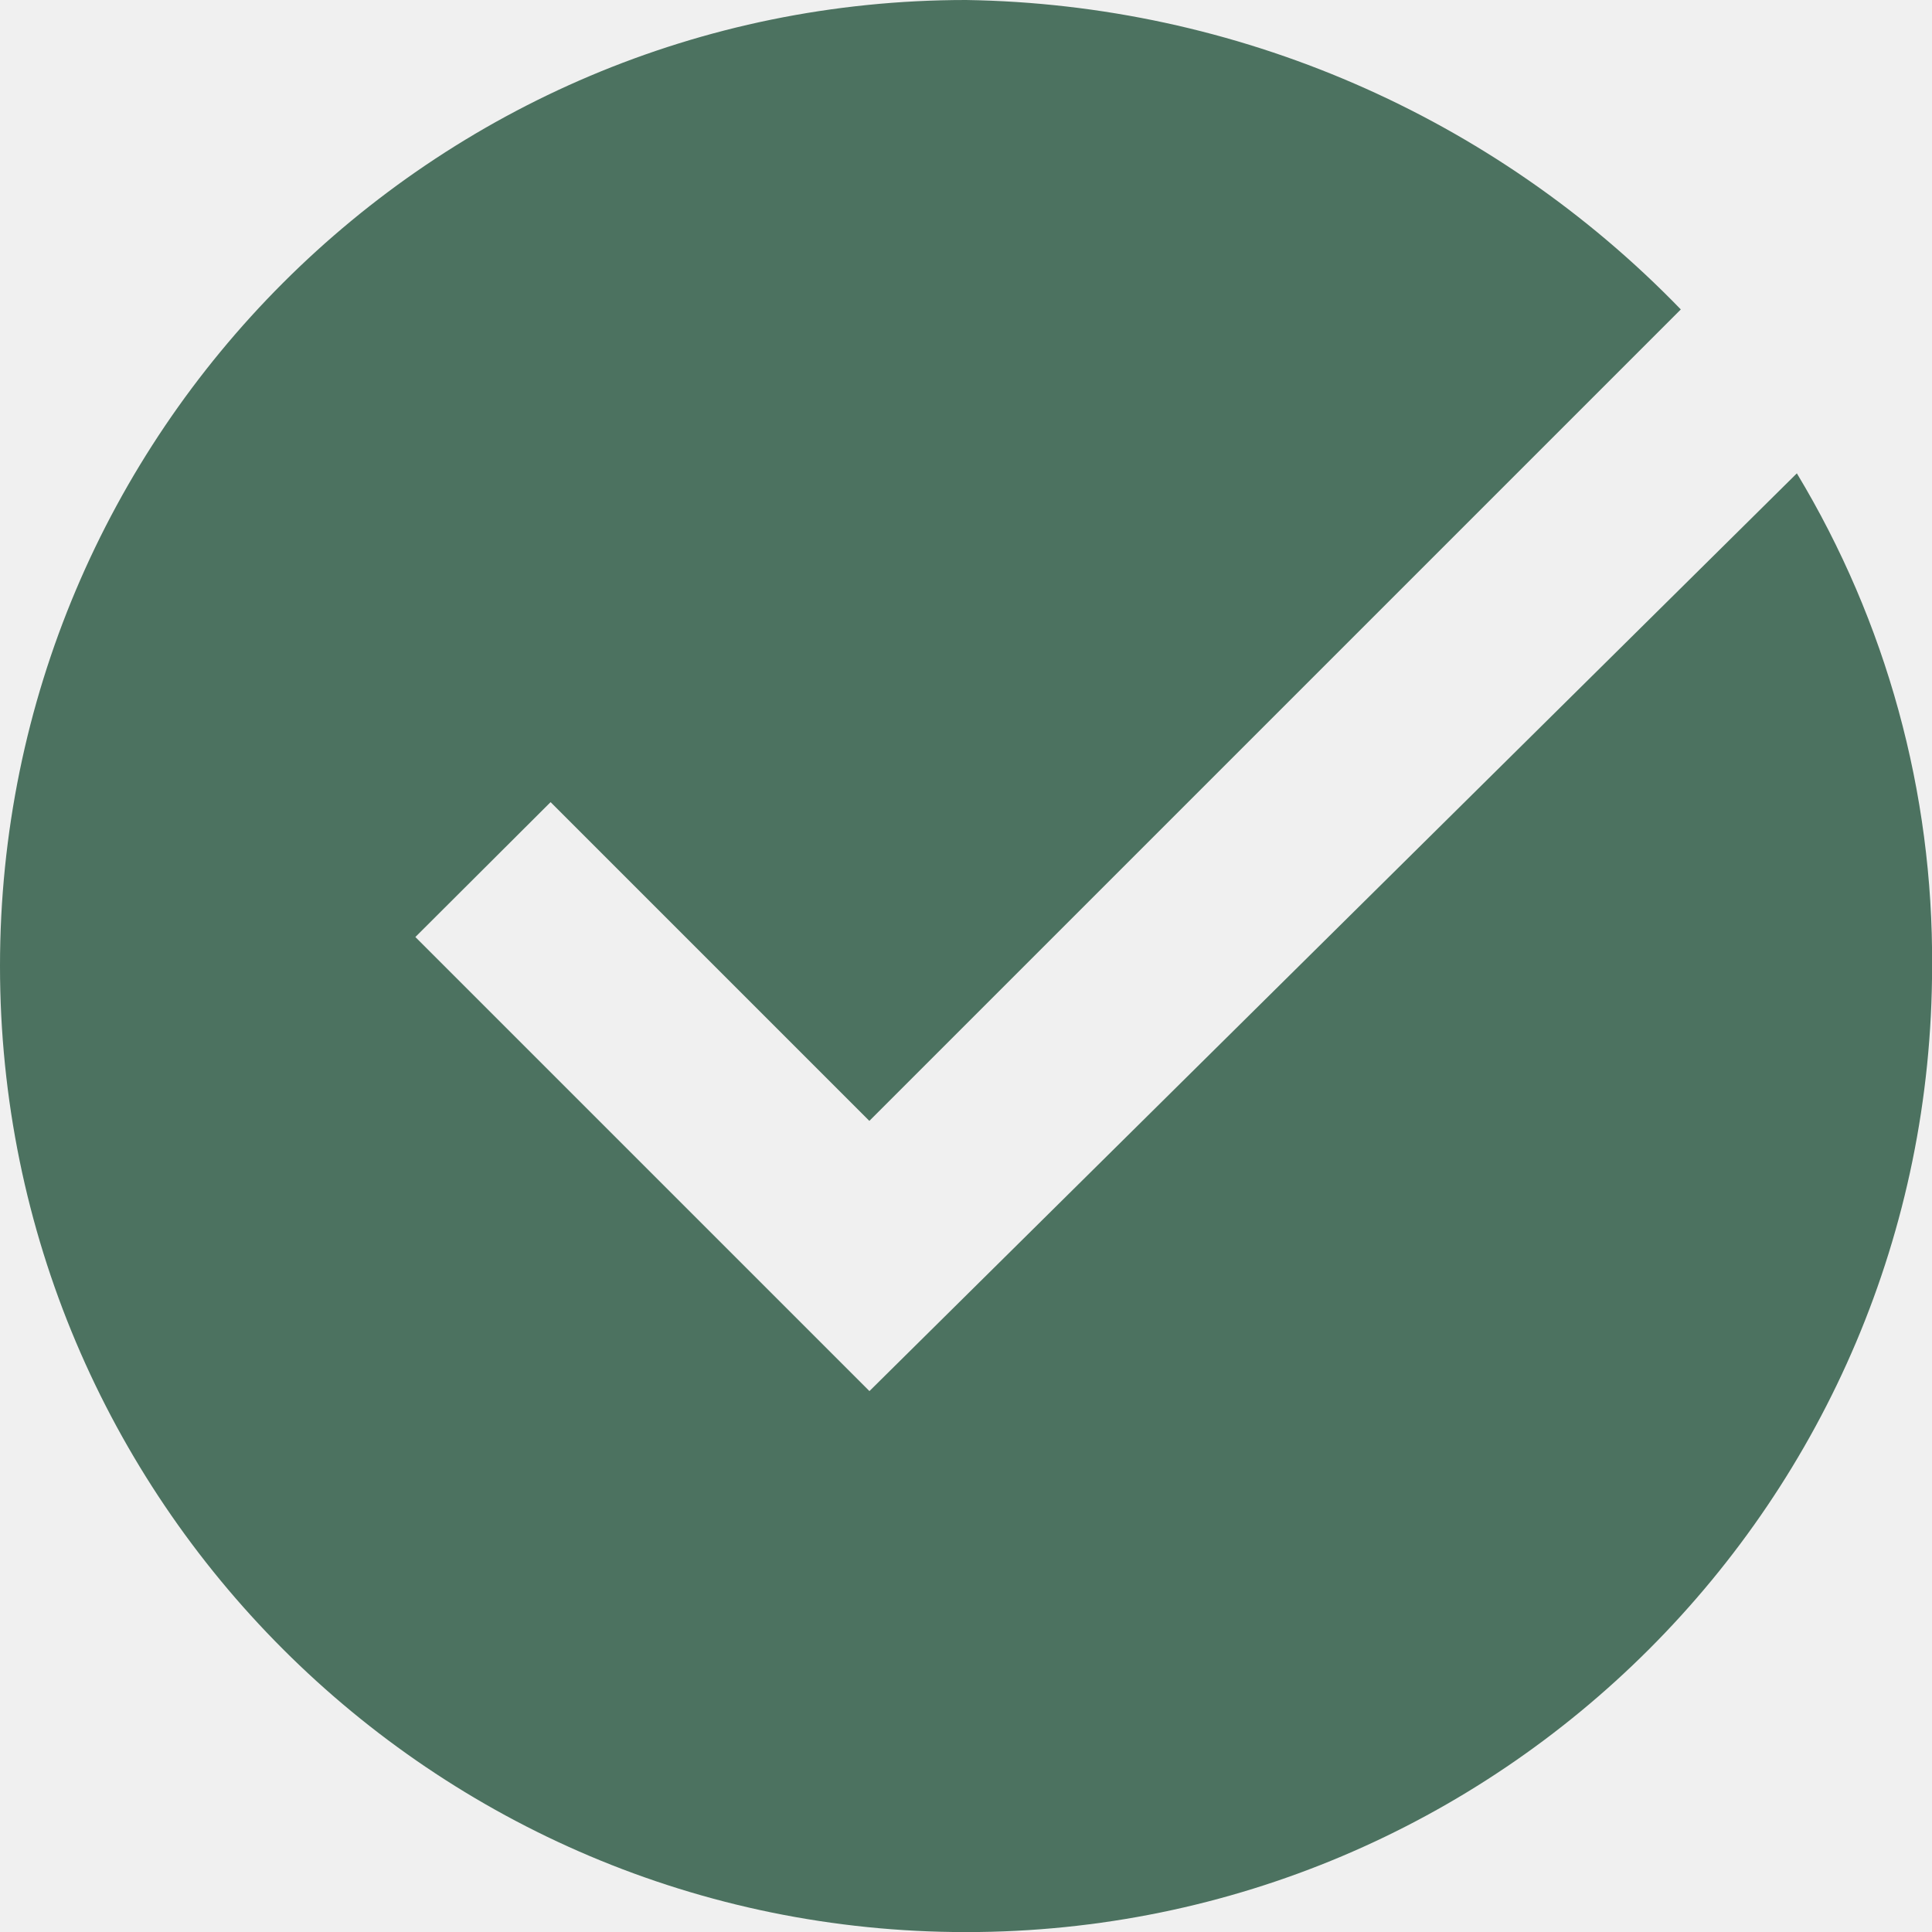
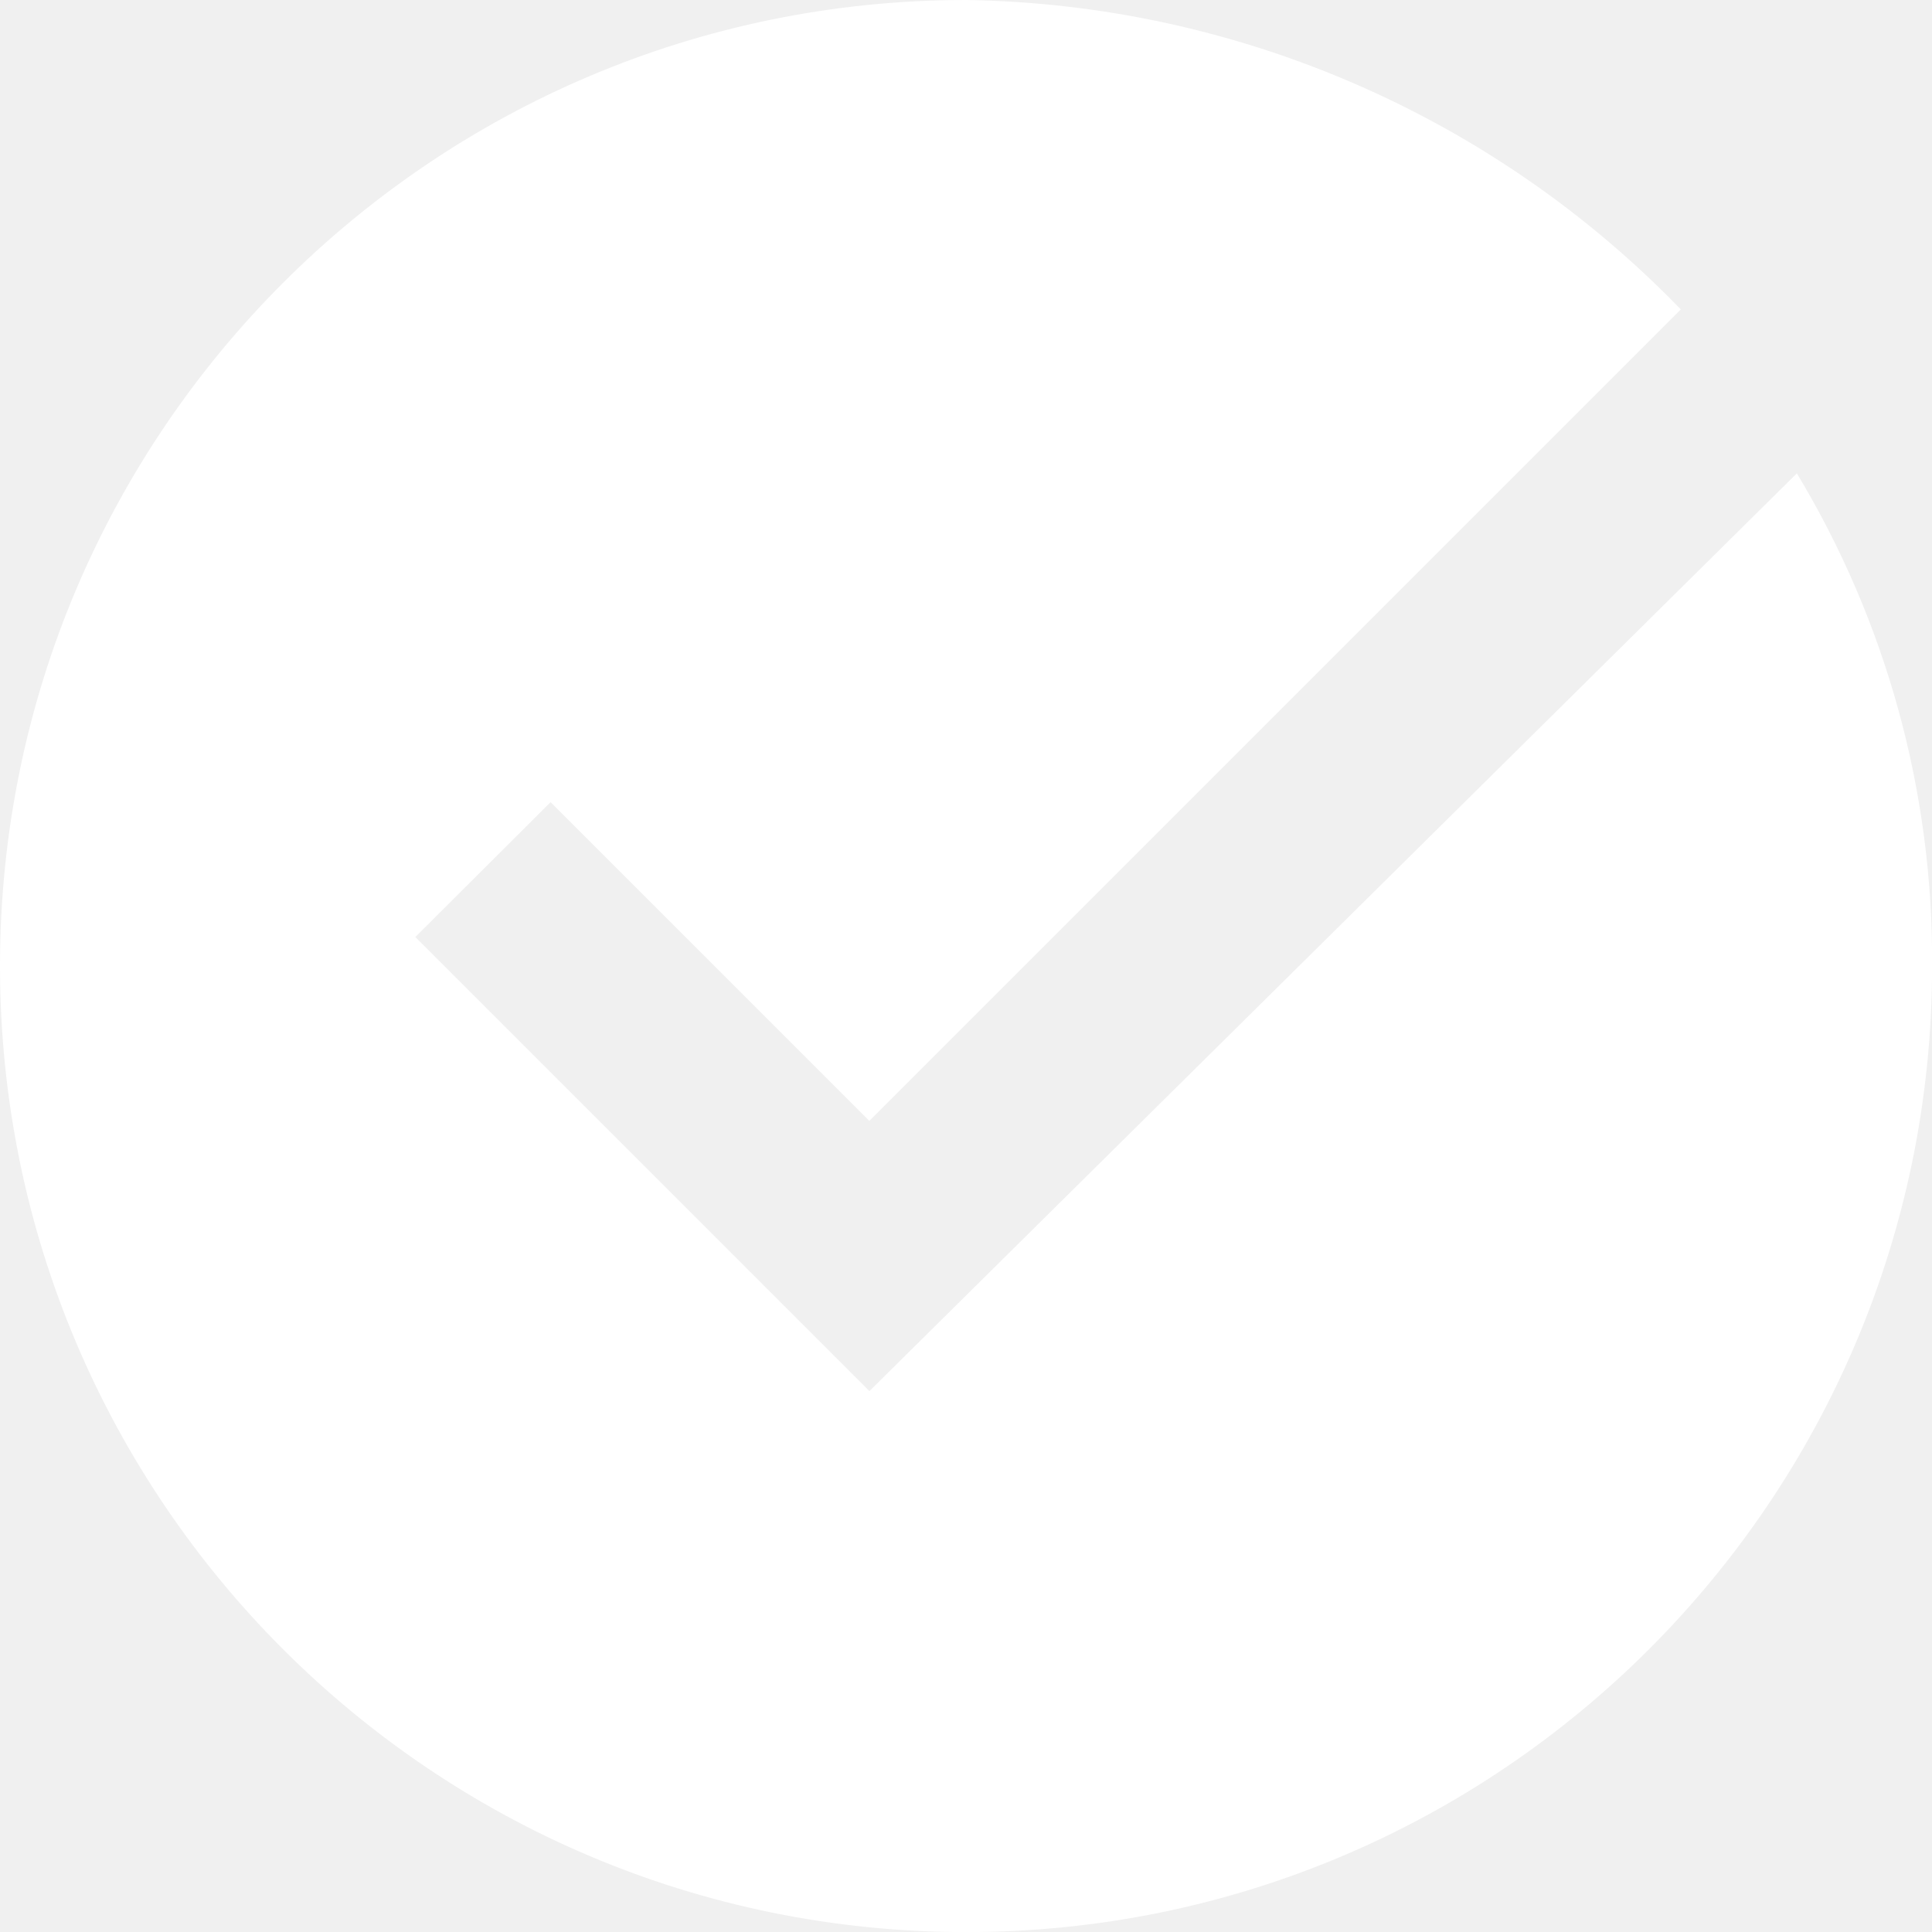
<svg xmlns="http://www.w3.org/2000/svg" width="22.159" height="22.159" viewBox="0 0 22.159 22.159">
  <defs>
-     <style>.a{fill:#4c7260;}</style>
+     <style>.a{fill:#fff;}</style>
  </defs>
  <path class="a" d="M11.972,17.955,6.764,12.747,8.315,11.2l3.656,3.656,9.307-9.307A11.656,11.656,0,0,0,13.08,2a11.08,11.08,0,1,0,11.08,11.08,10.806,10.806,0,0,0-1.551-5.651Z" transform="translate(-2 -2)" />
</svg>
